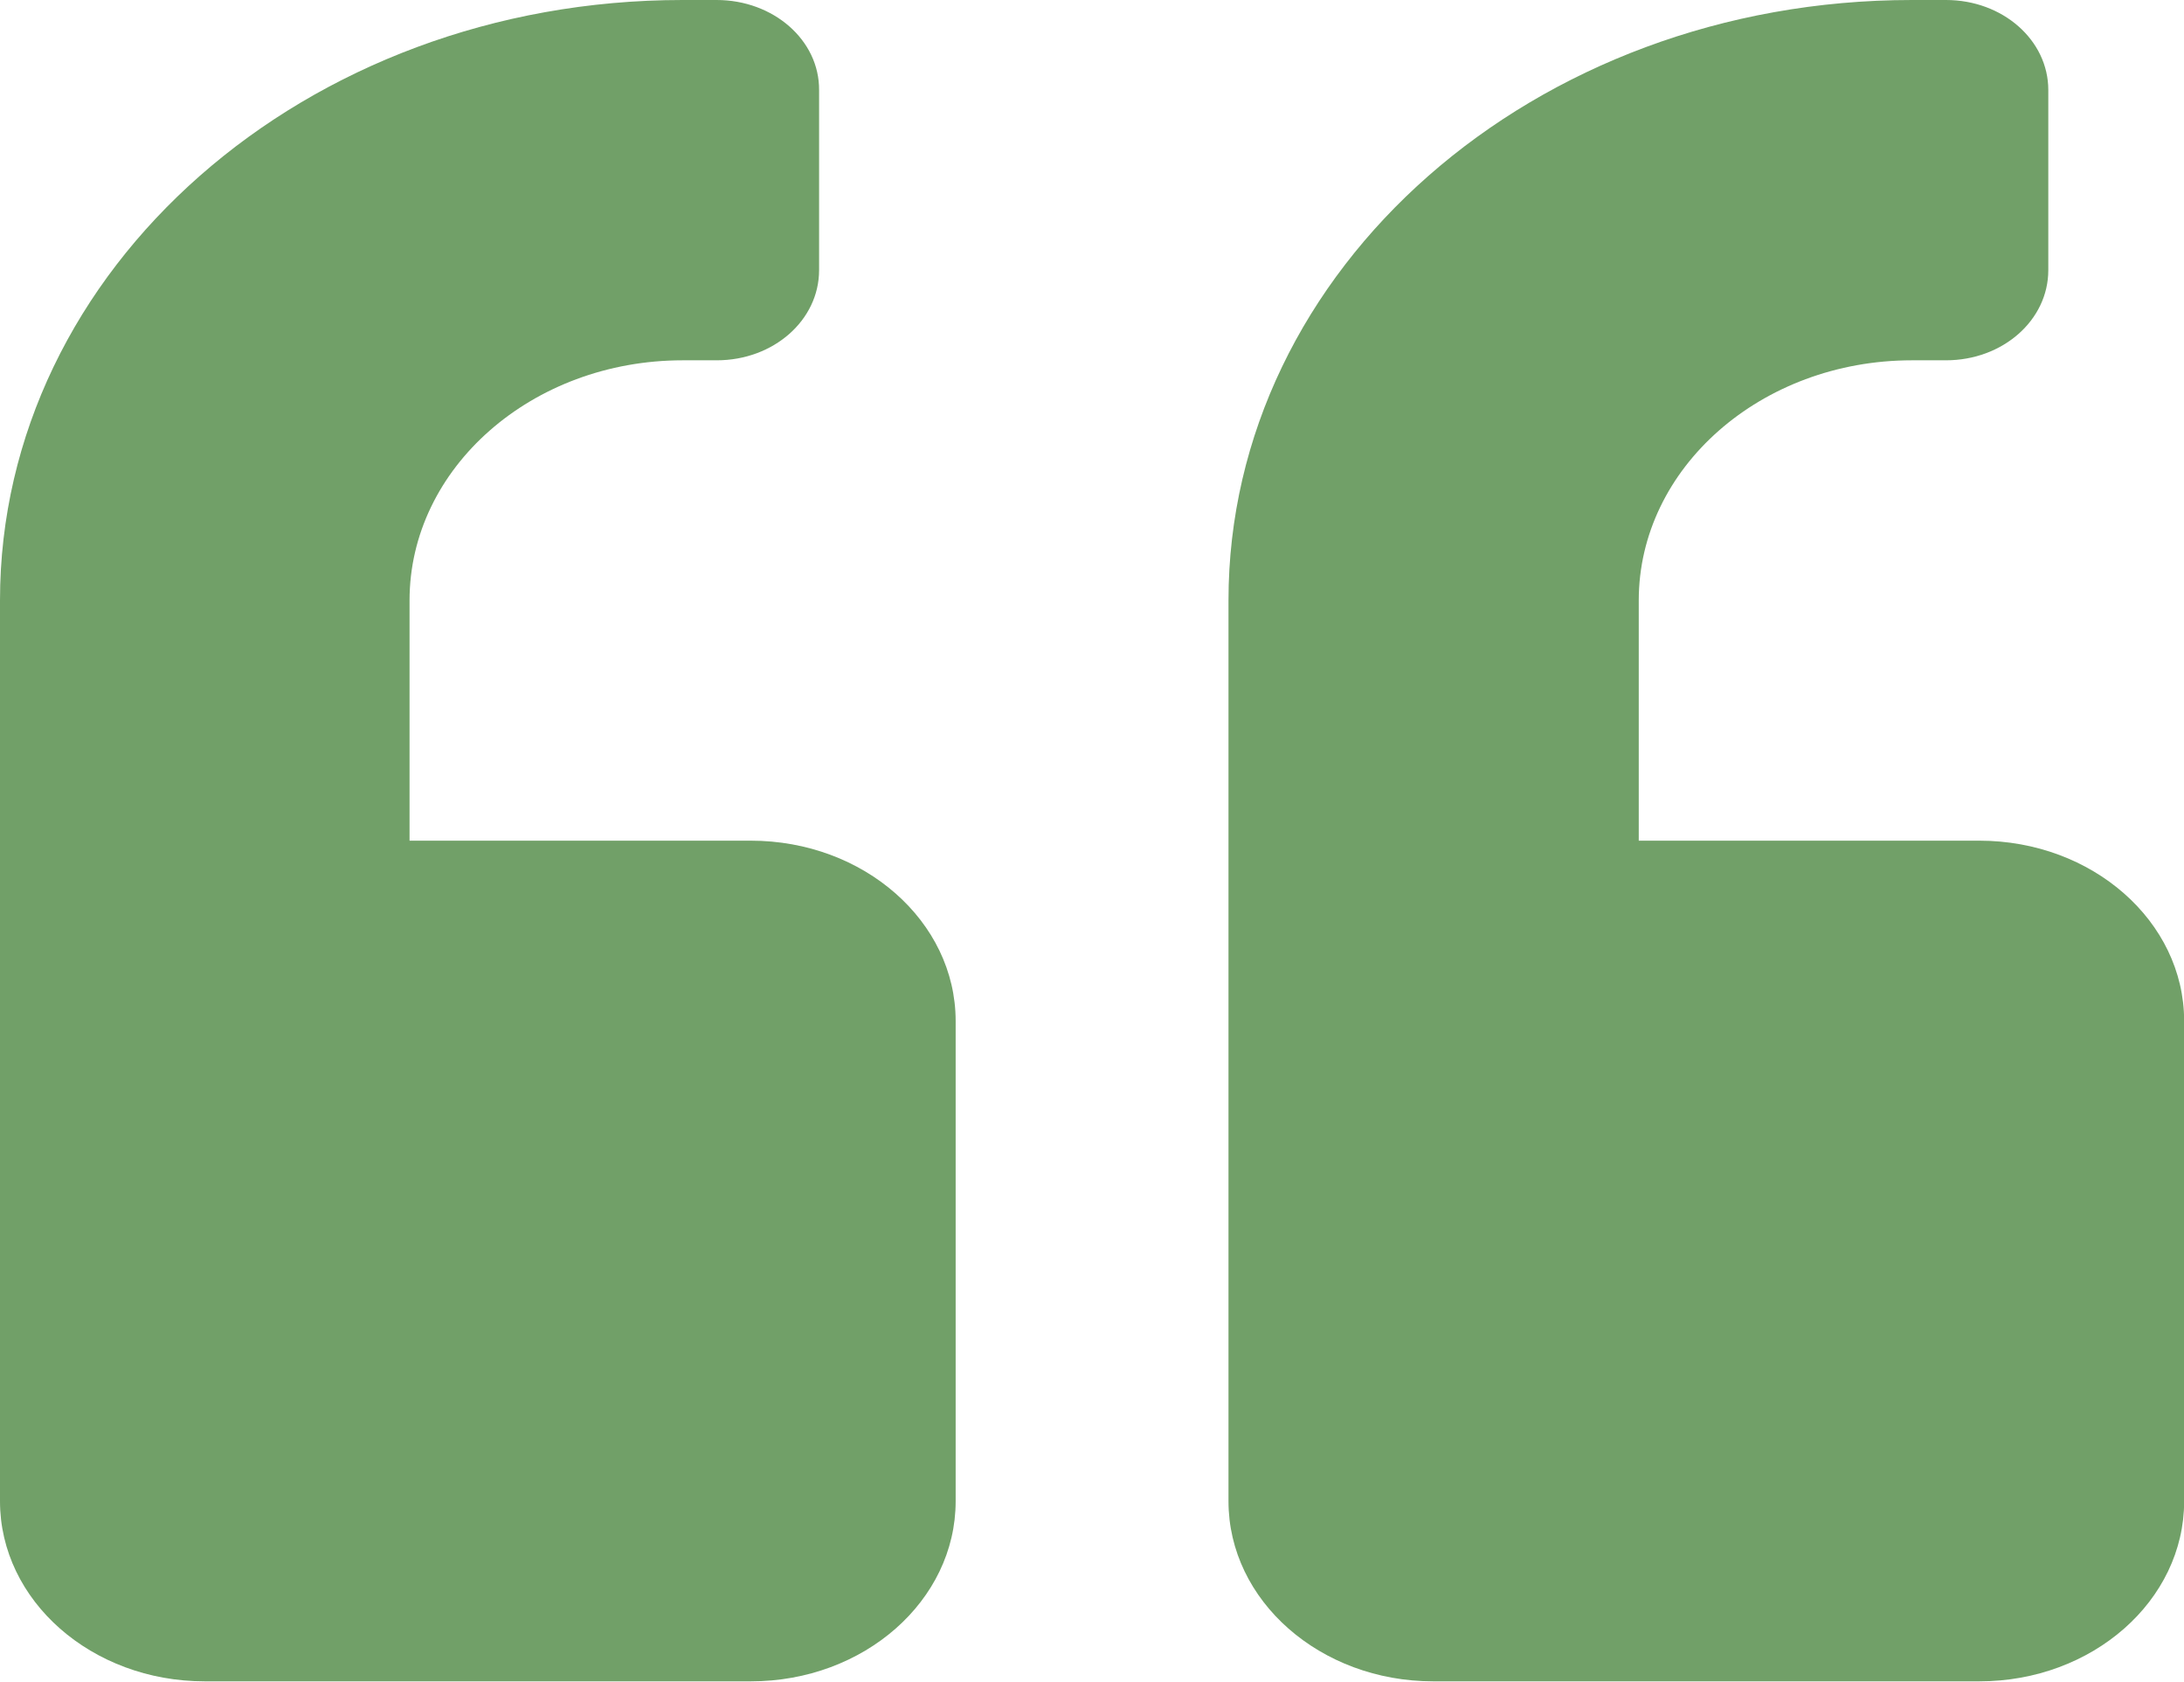
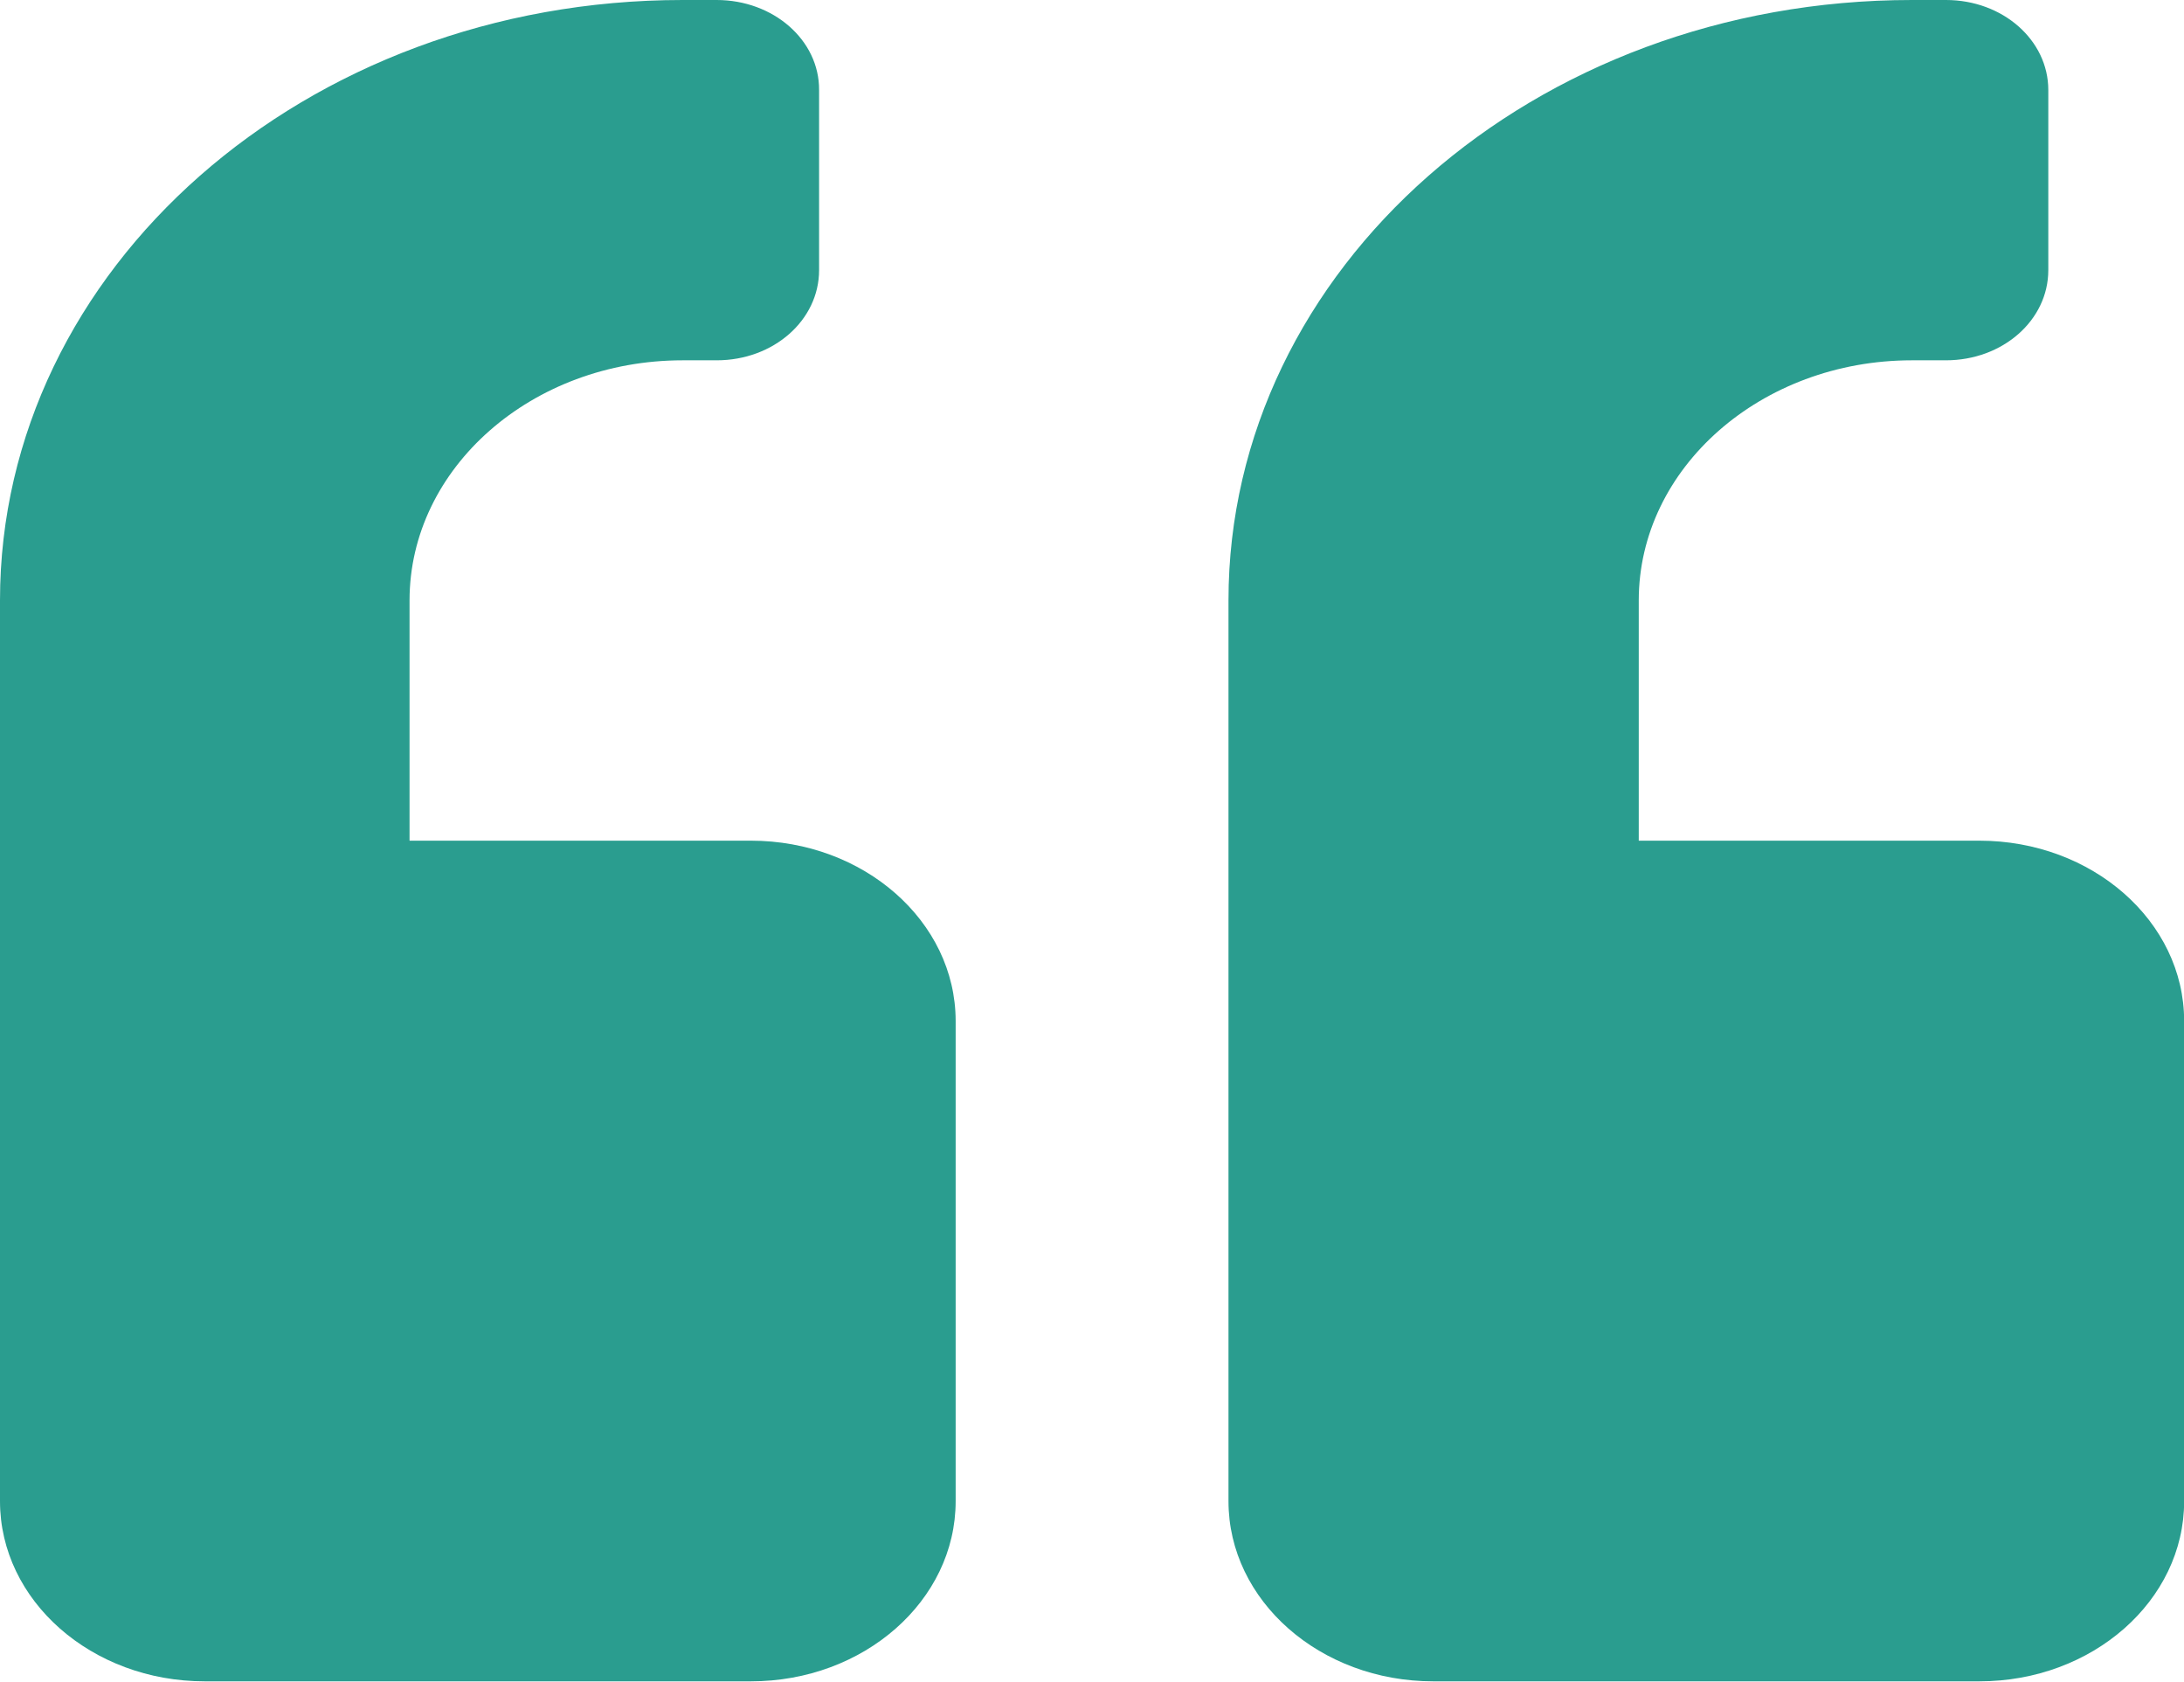
<svg xmlns="http://www.w3.org/2000/svg" viewBox="0 0 151.93 116.94">
  <defs>
-     <style>.cls-1{fill:#71a068;}</style>
+     <style>.cls-1{fill:#2a9d8f;}</style>
  </defs>
  <g id="Layer_2" data-name="Layer 2">
    <g id="Layer_1-2" data-name="Layer 1">
      <path id="Icon_awesome-quote-left" data-name="Icon awesome-quote-left" class="cls-1" d="M137.69,58.47H114V41.76c0-9.21,8.51-16.7,19-16.7h2.37c3.95,0,7.12-2.79,7.12-6.27V6.26c0-3.47-3.17-6.26-7.12-6.26h-2.37C106.71,0,85.46,18.69,85.46,41.76v62.65c0,6.92,6.38,12.53,14.24,12.53h38c7.86,0,14.24-5.61,14.24-12.53V71C151.93,64.08,145.55,58.47,137.69,58.47Zm-85.46,0H28.49V41.76c0-9.21,8.51-16.7,19-16.7h2.37c3.95,0,7.12-2.79,7.12-6.27V6.26C57,2.79,53.8,0,49.85,0H47.48C21.25,0,0,18.69,0,41.76v62.65c0,6.92,6.38,12.53,14.24,12.53h38c7.86,0,14.24-5.61,14.24-12.53V71C66.47,64.08,60.09,58.47,52.23,58.47Z" />
    </g>
  </g>
</svg>
